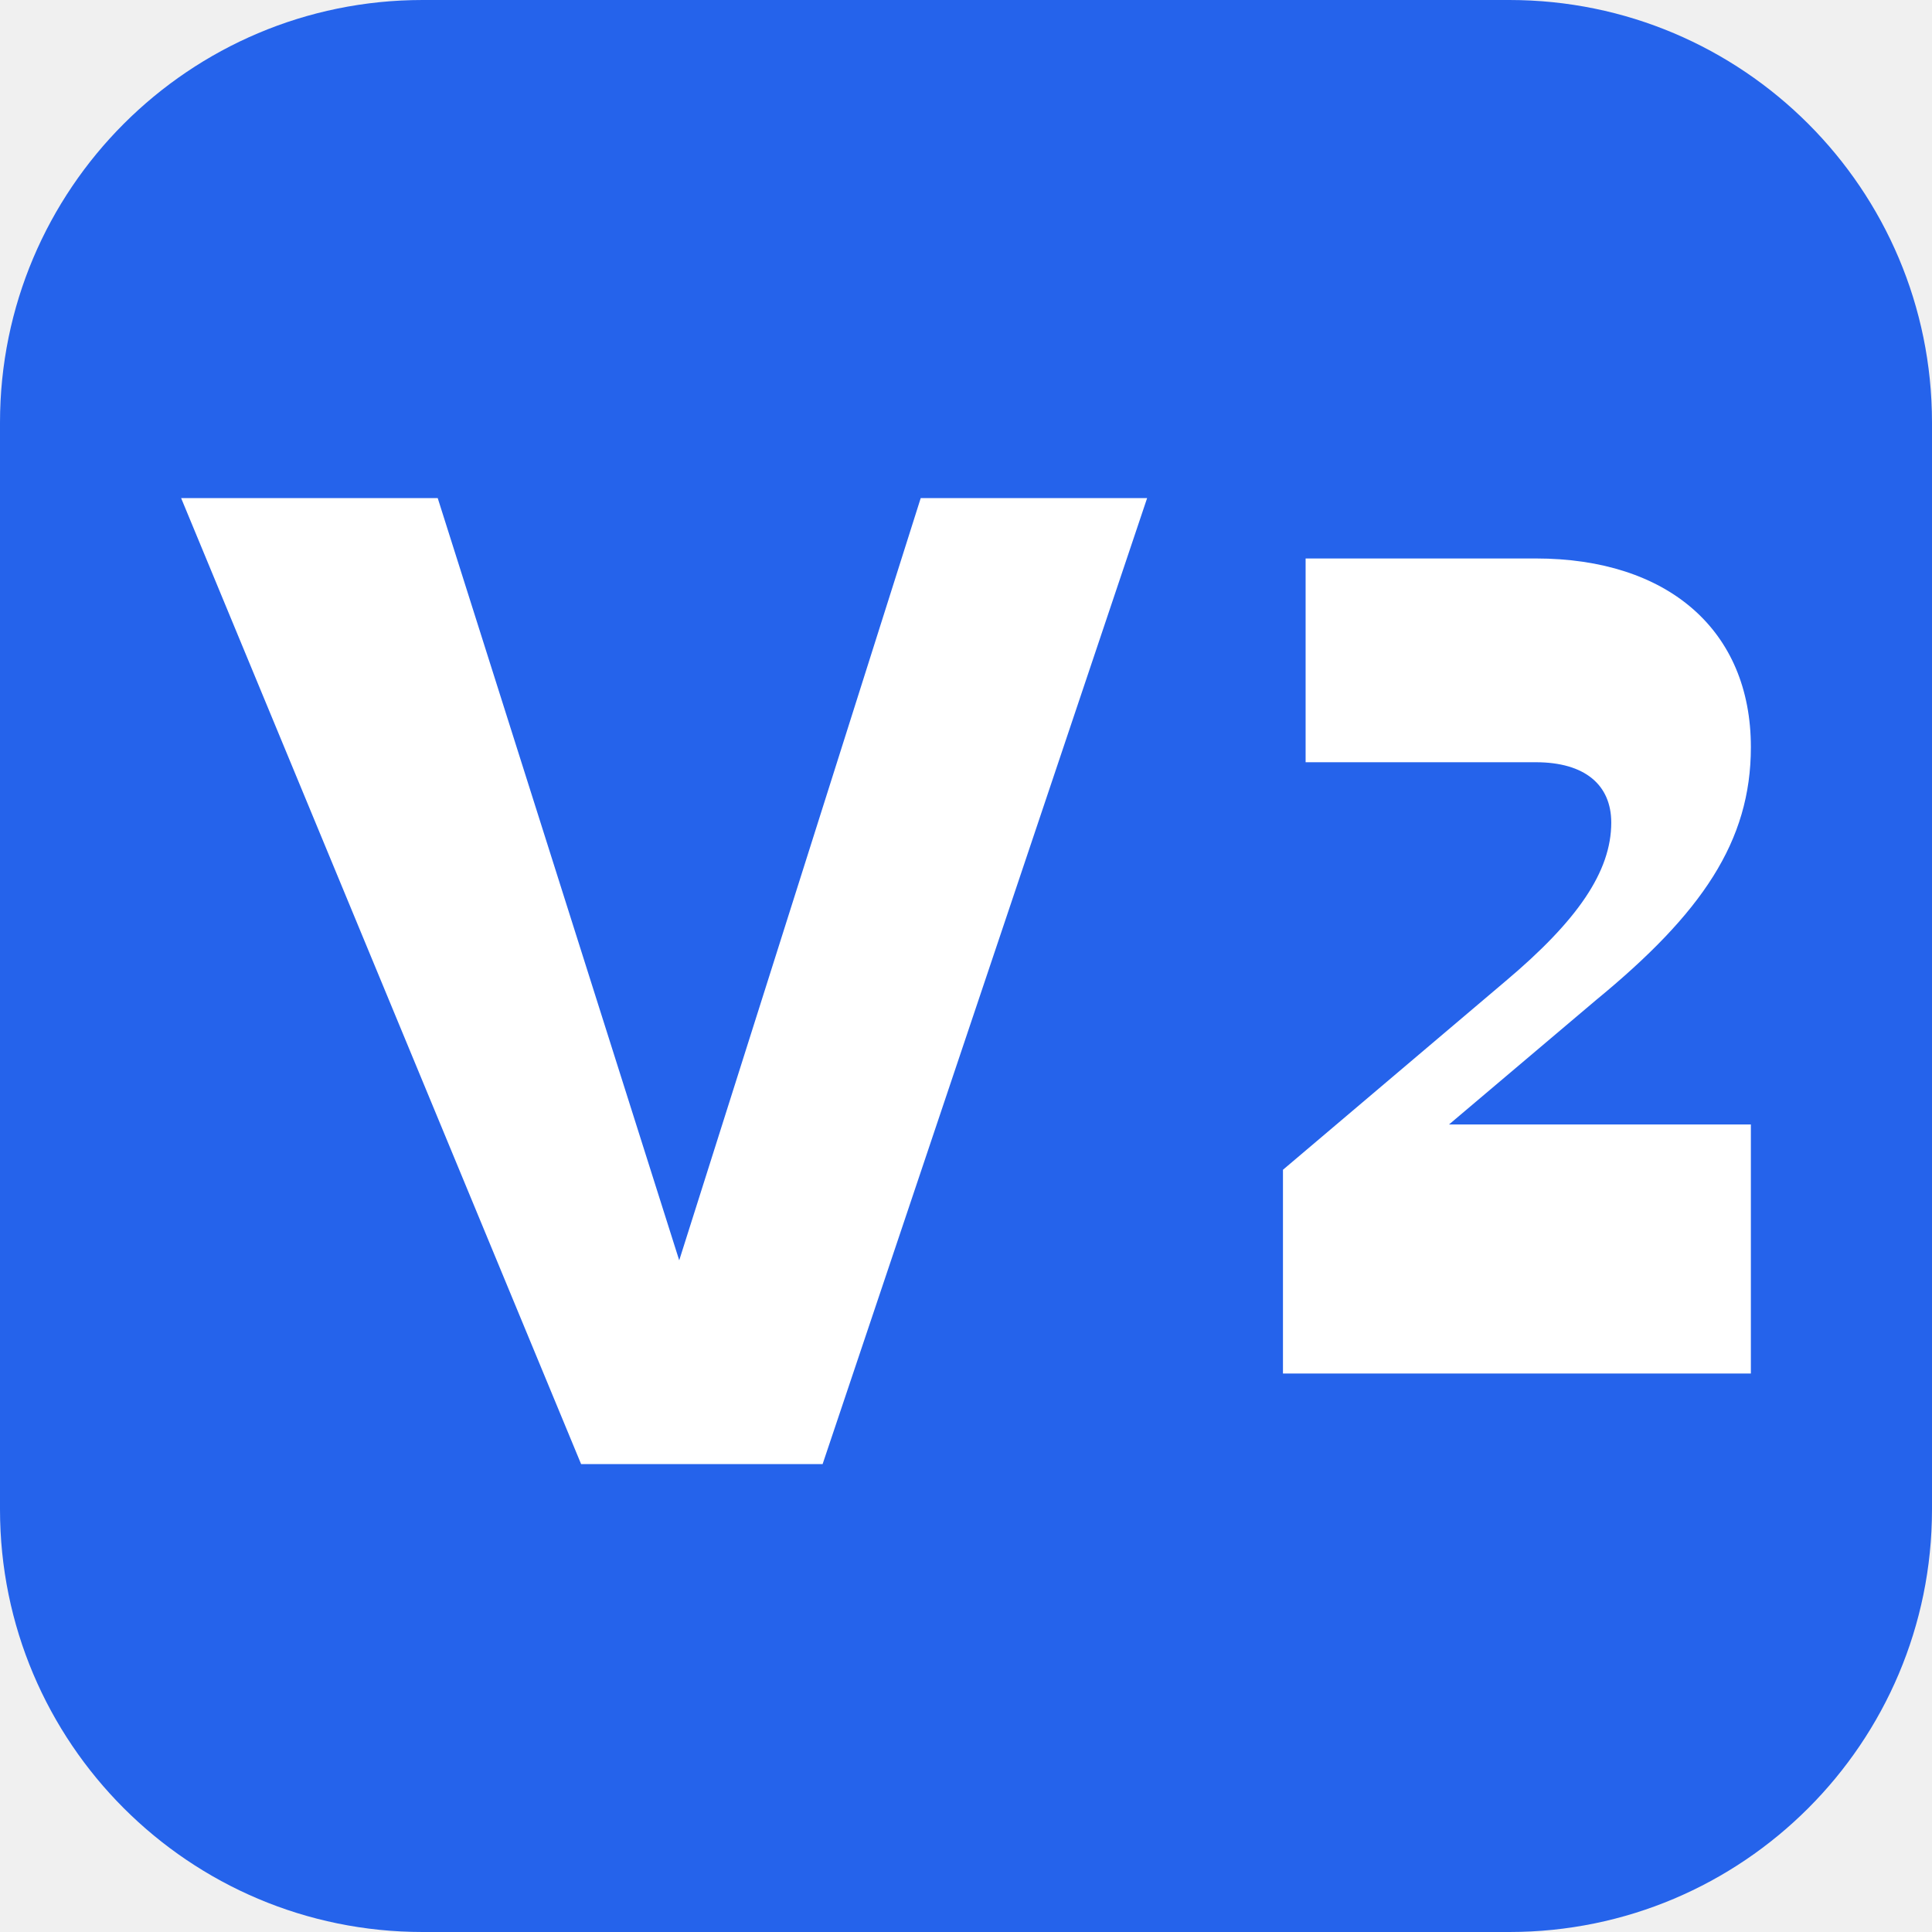
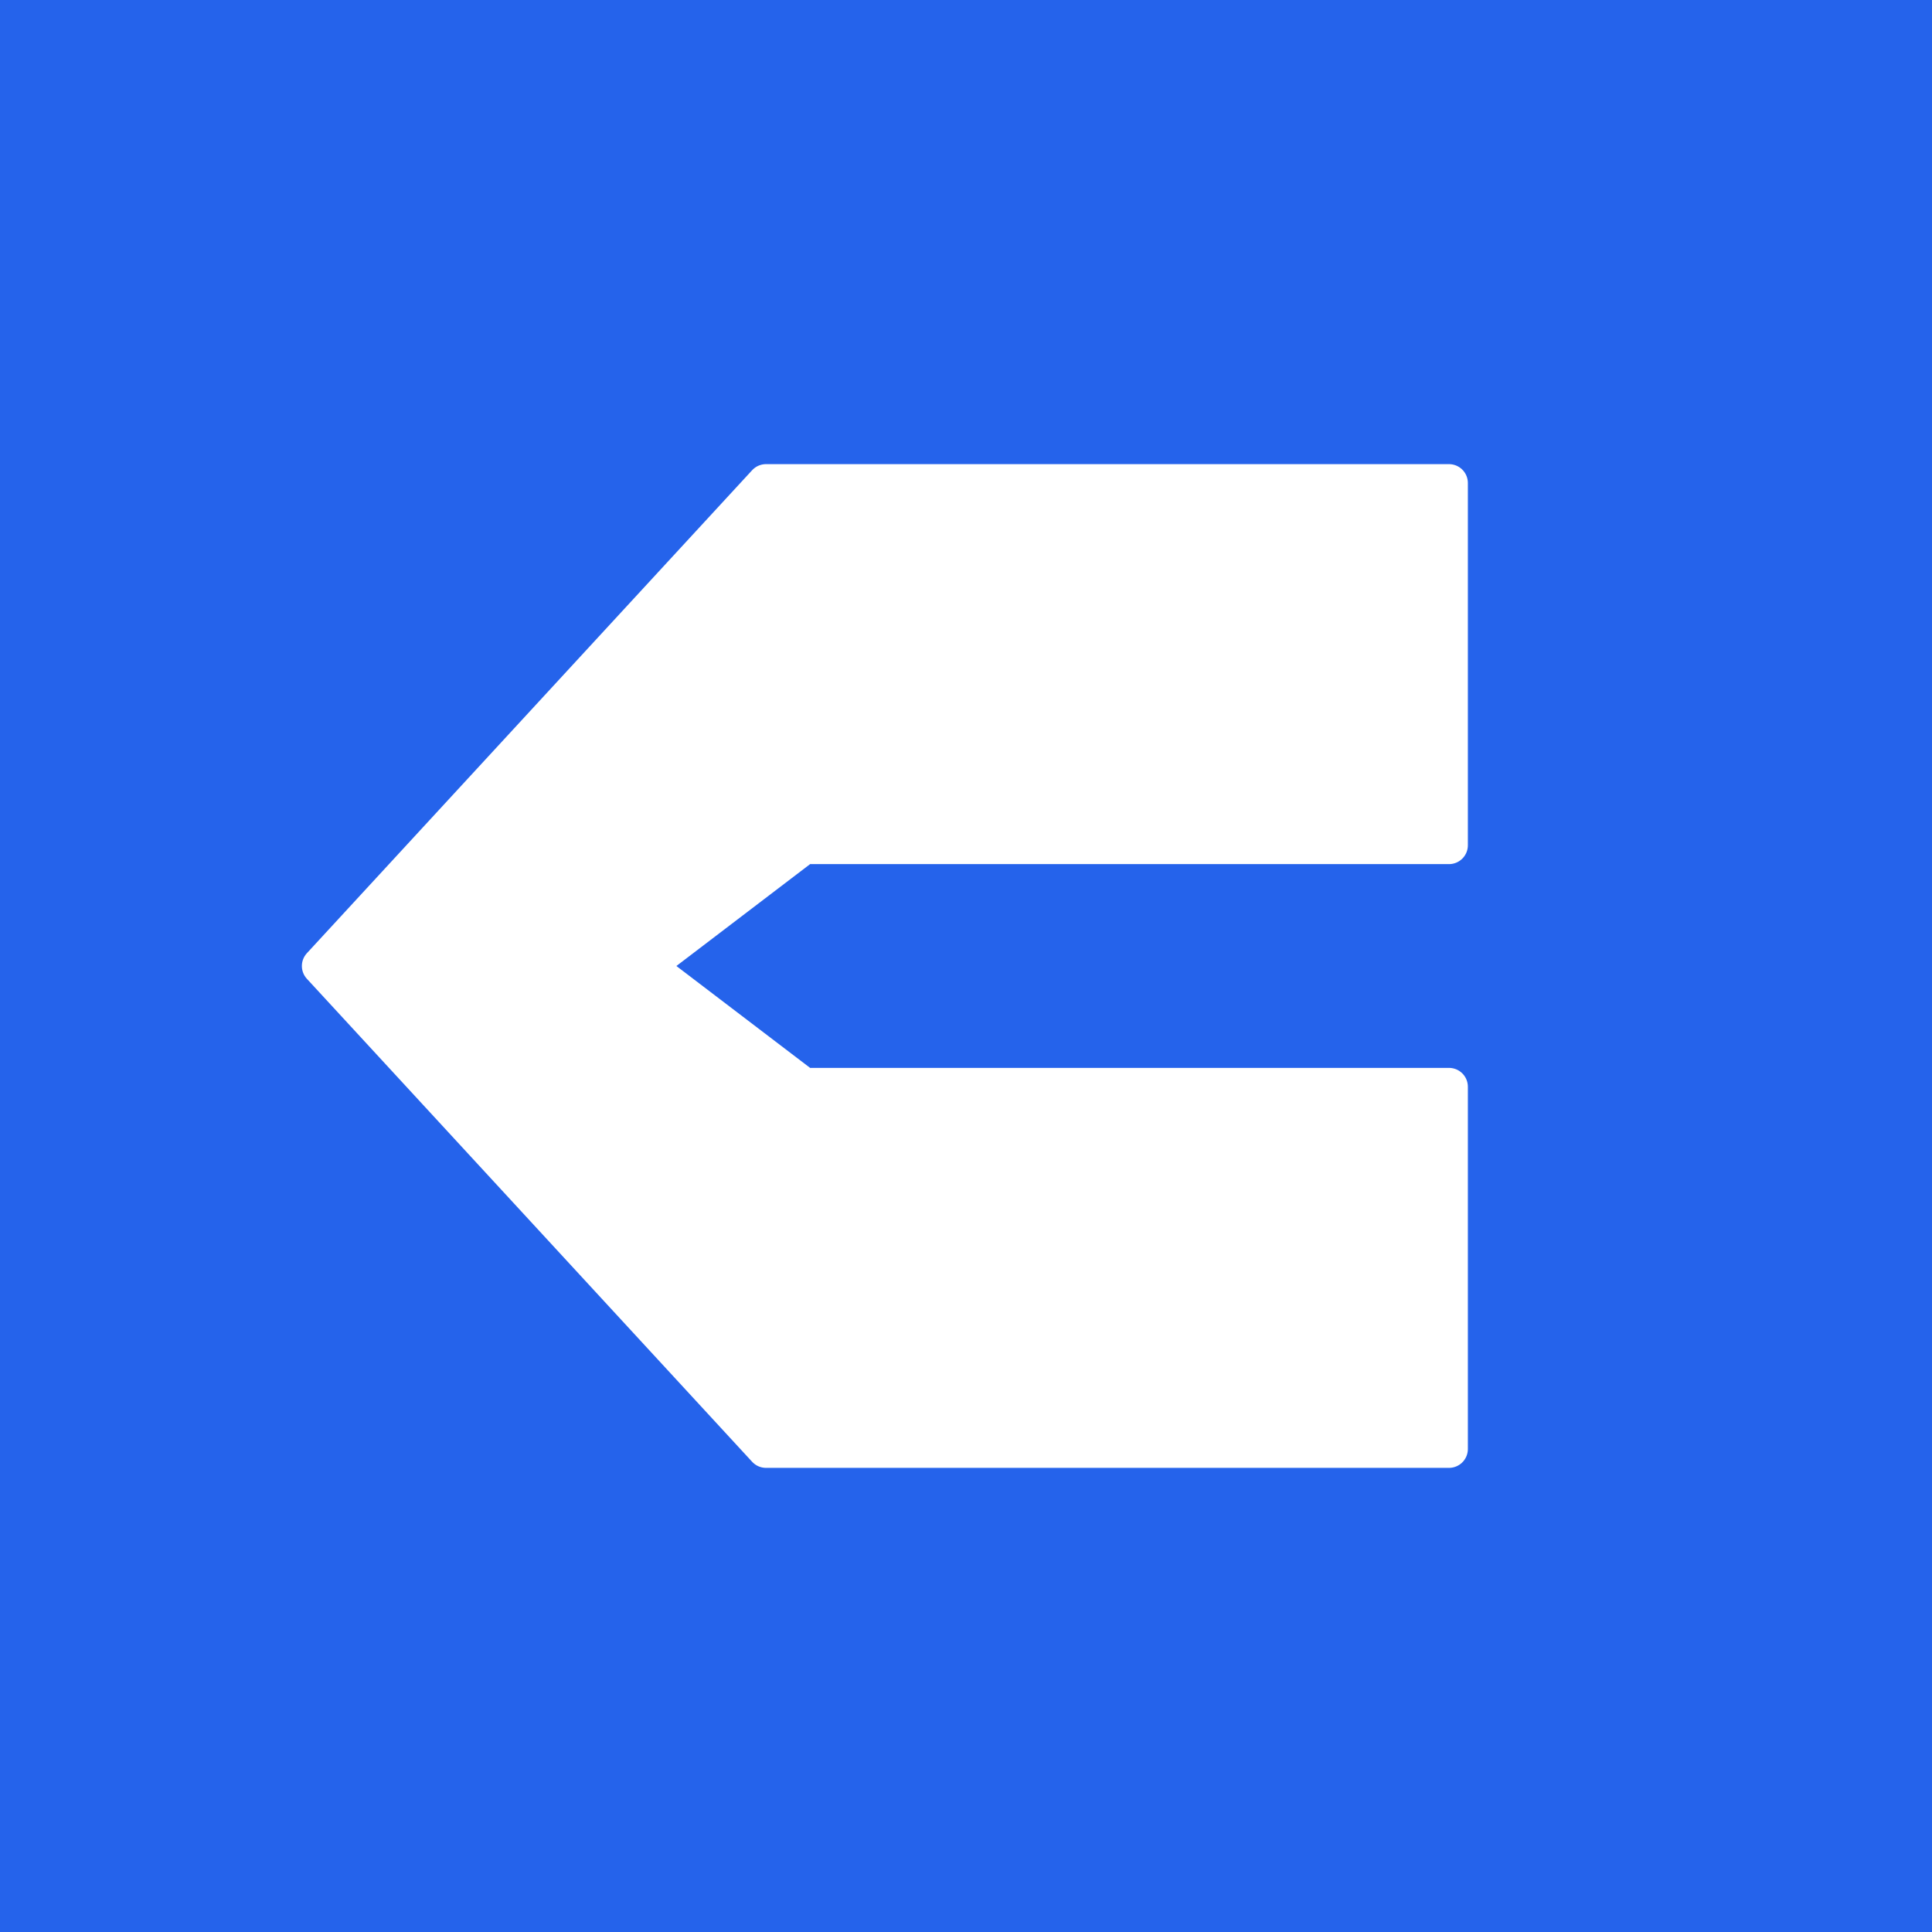
<svg xmlns="http://www.w3.org/2000/svg" viewBox="0 0 512 512" role="img" aria-labelledby="title desc">
-   <rect width="512" height="512" rx="112" fill="#2563eb" />
-   <path fill="#fff" d="M48 132h68l64 202 64-202h60l-86 256h-64L48 132Z" />
-   <path fill="#fff" d="M346 148h61c35 0 57 19 57 50 0 25-13 44-41 67l-39 33h80v66H340v-54l59-50c19-16 28-29 28-42 0-10-7-16-20-16h-61v-54Z" />
+   <rect width="512" height="512" fill="#2563eb" />
+   <path fill="#fff" stroke="#fff" stroke-width="10" stroke-linejoin="round" d="M384 128H203L85 256l118 128h181v-96H213l-42-32 42-32h171Z" />
</svg>
